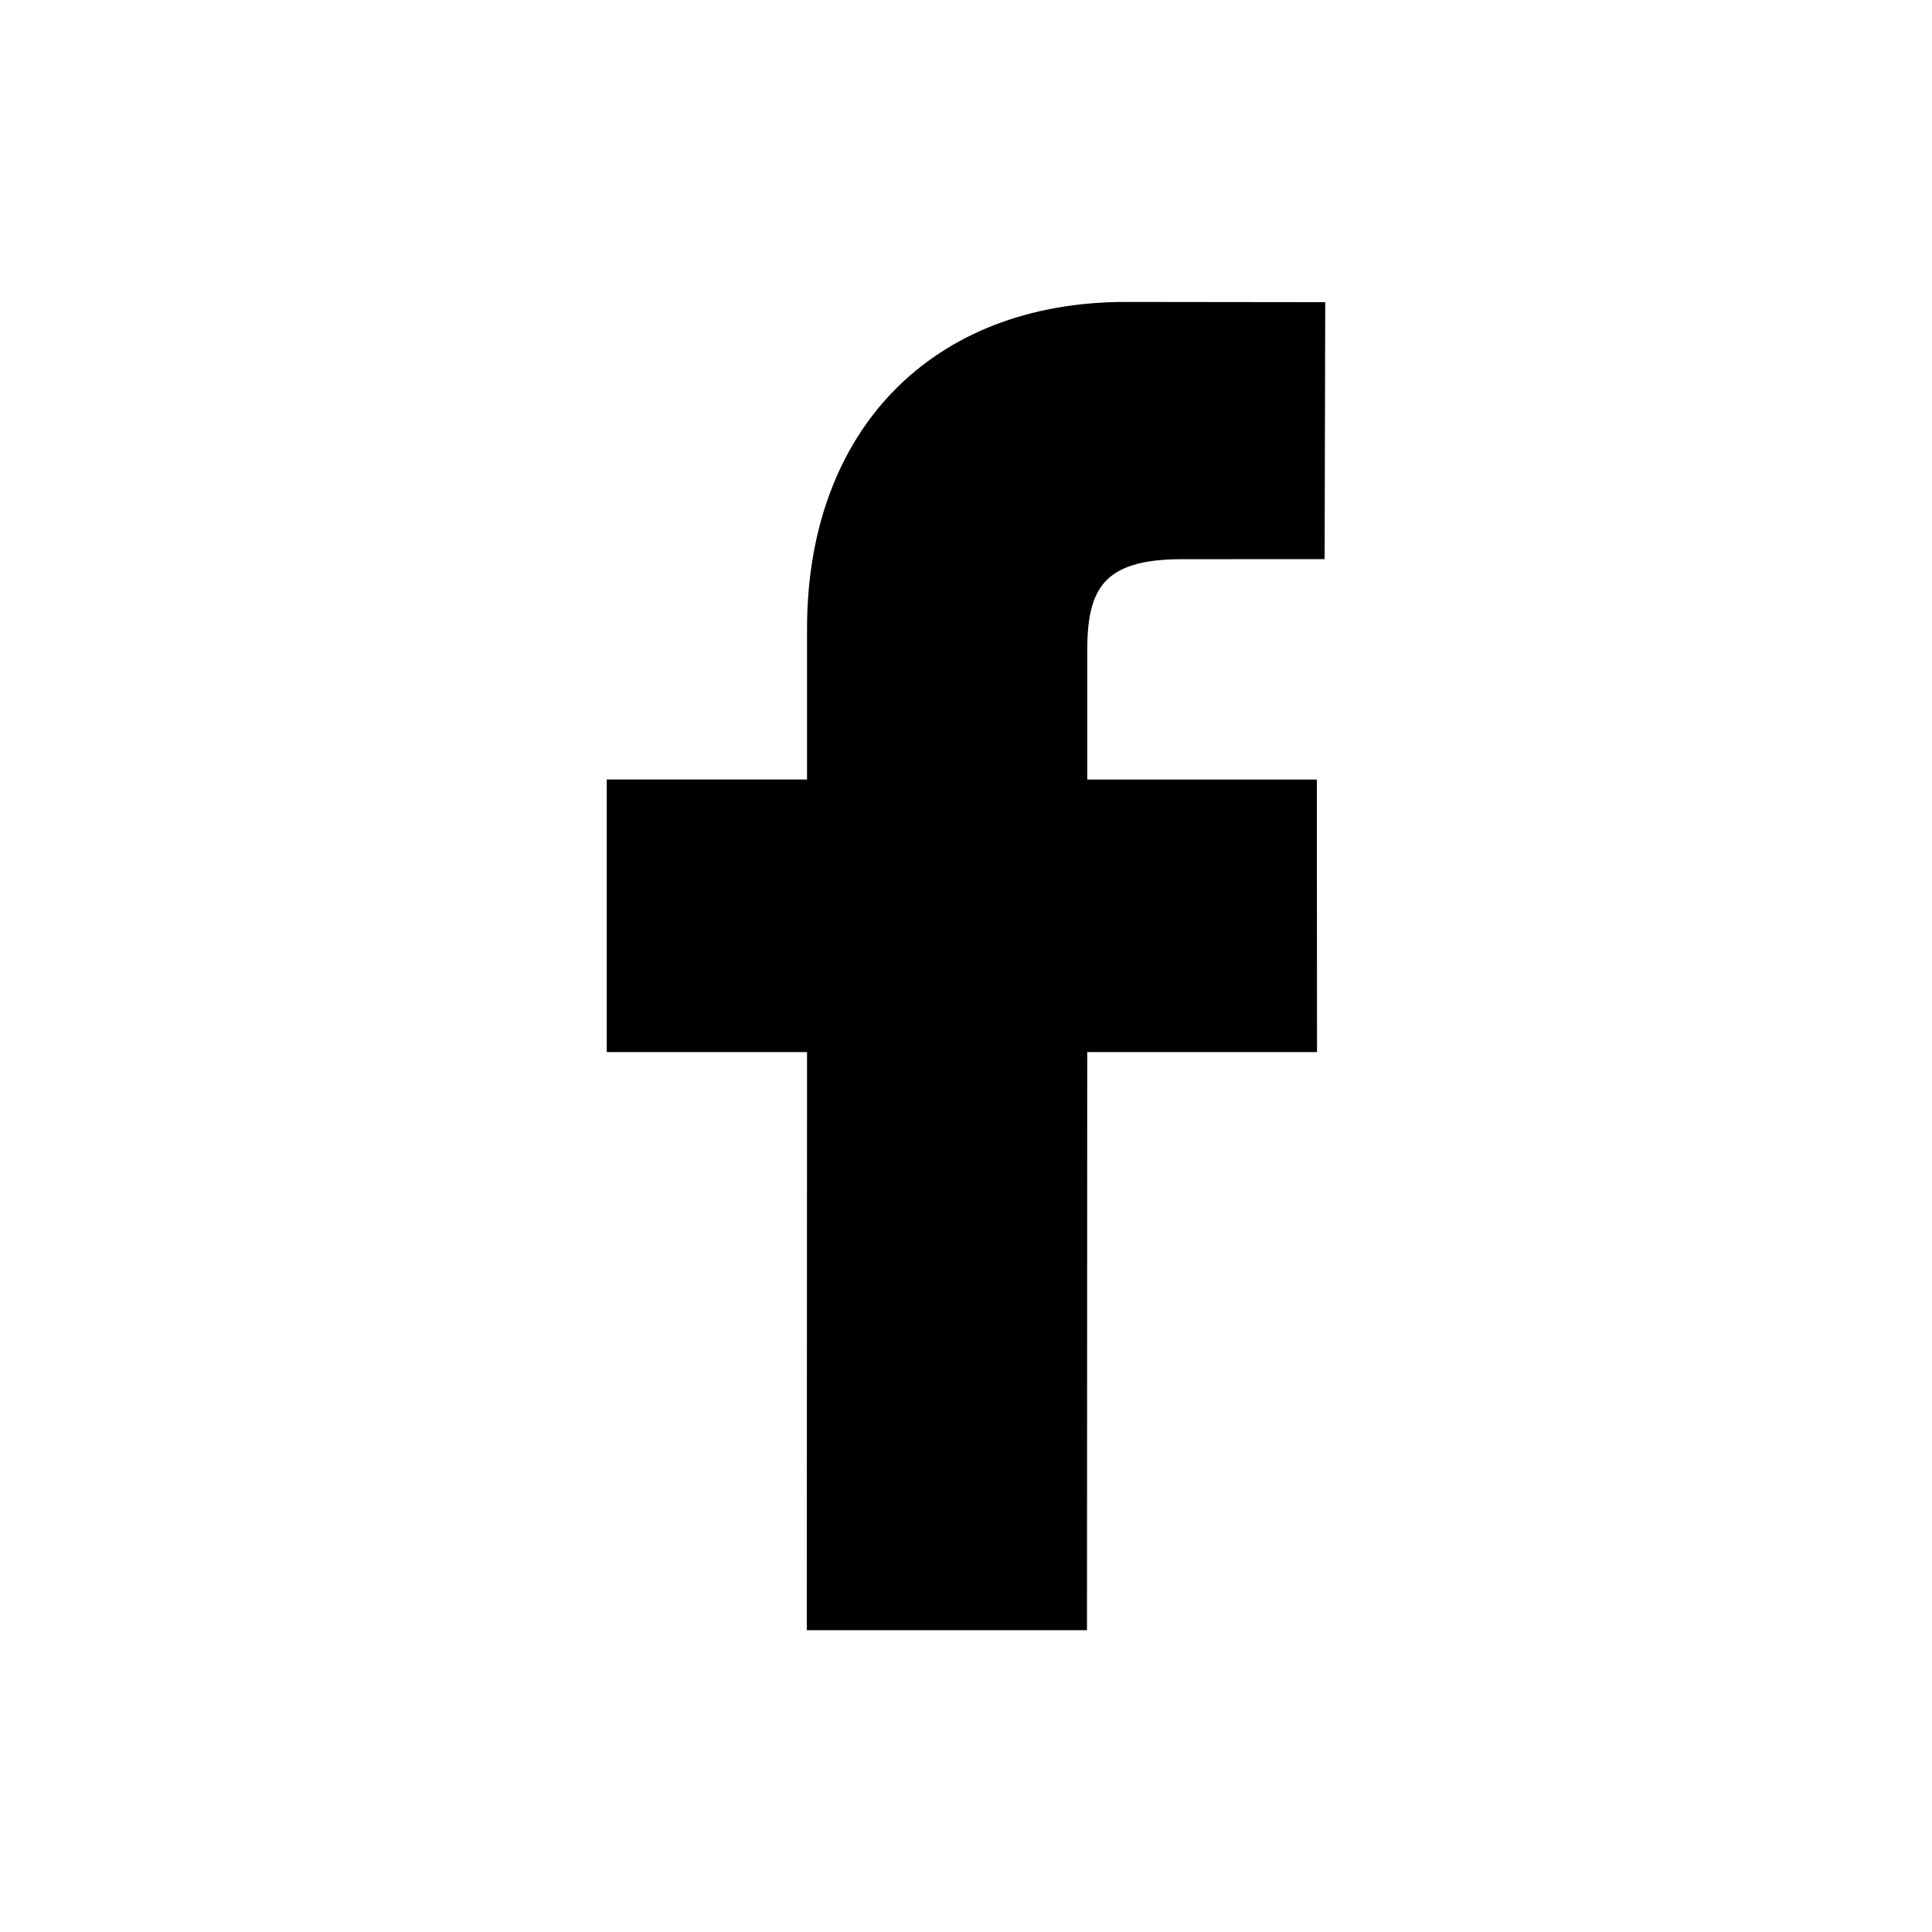
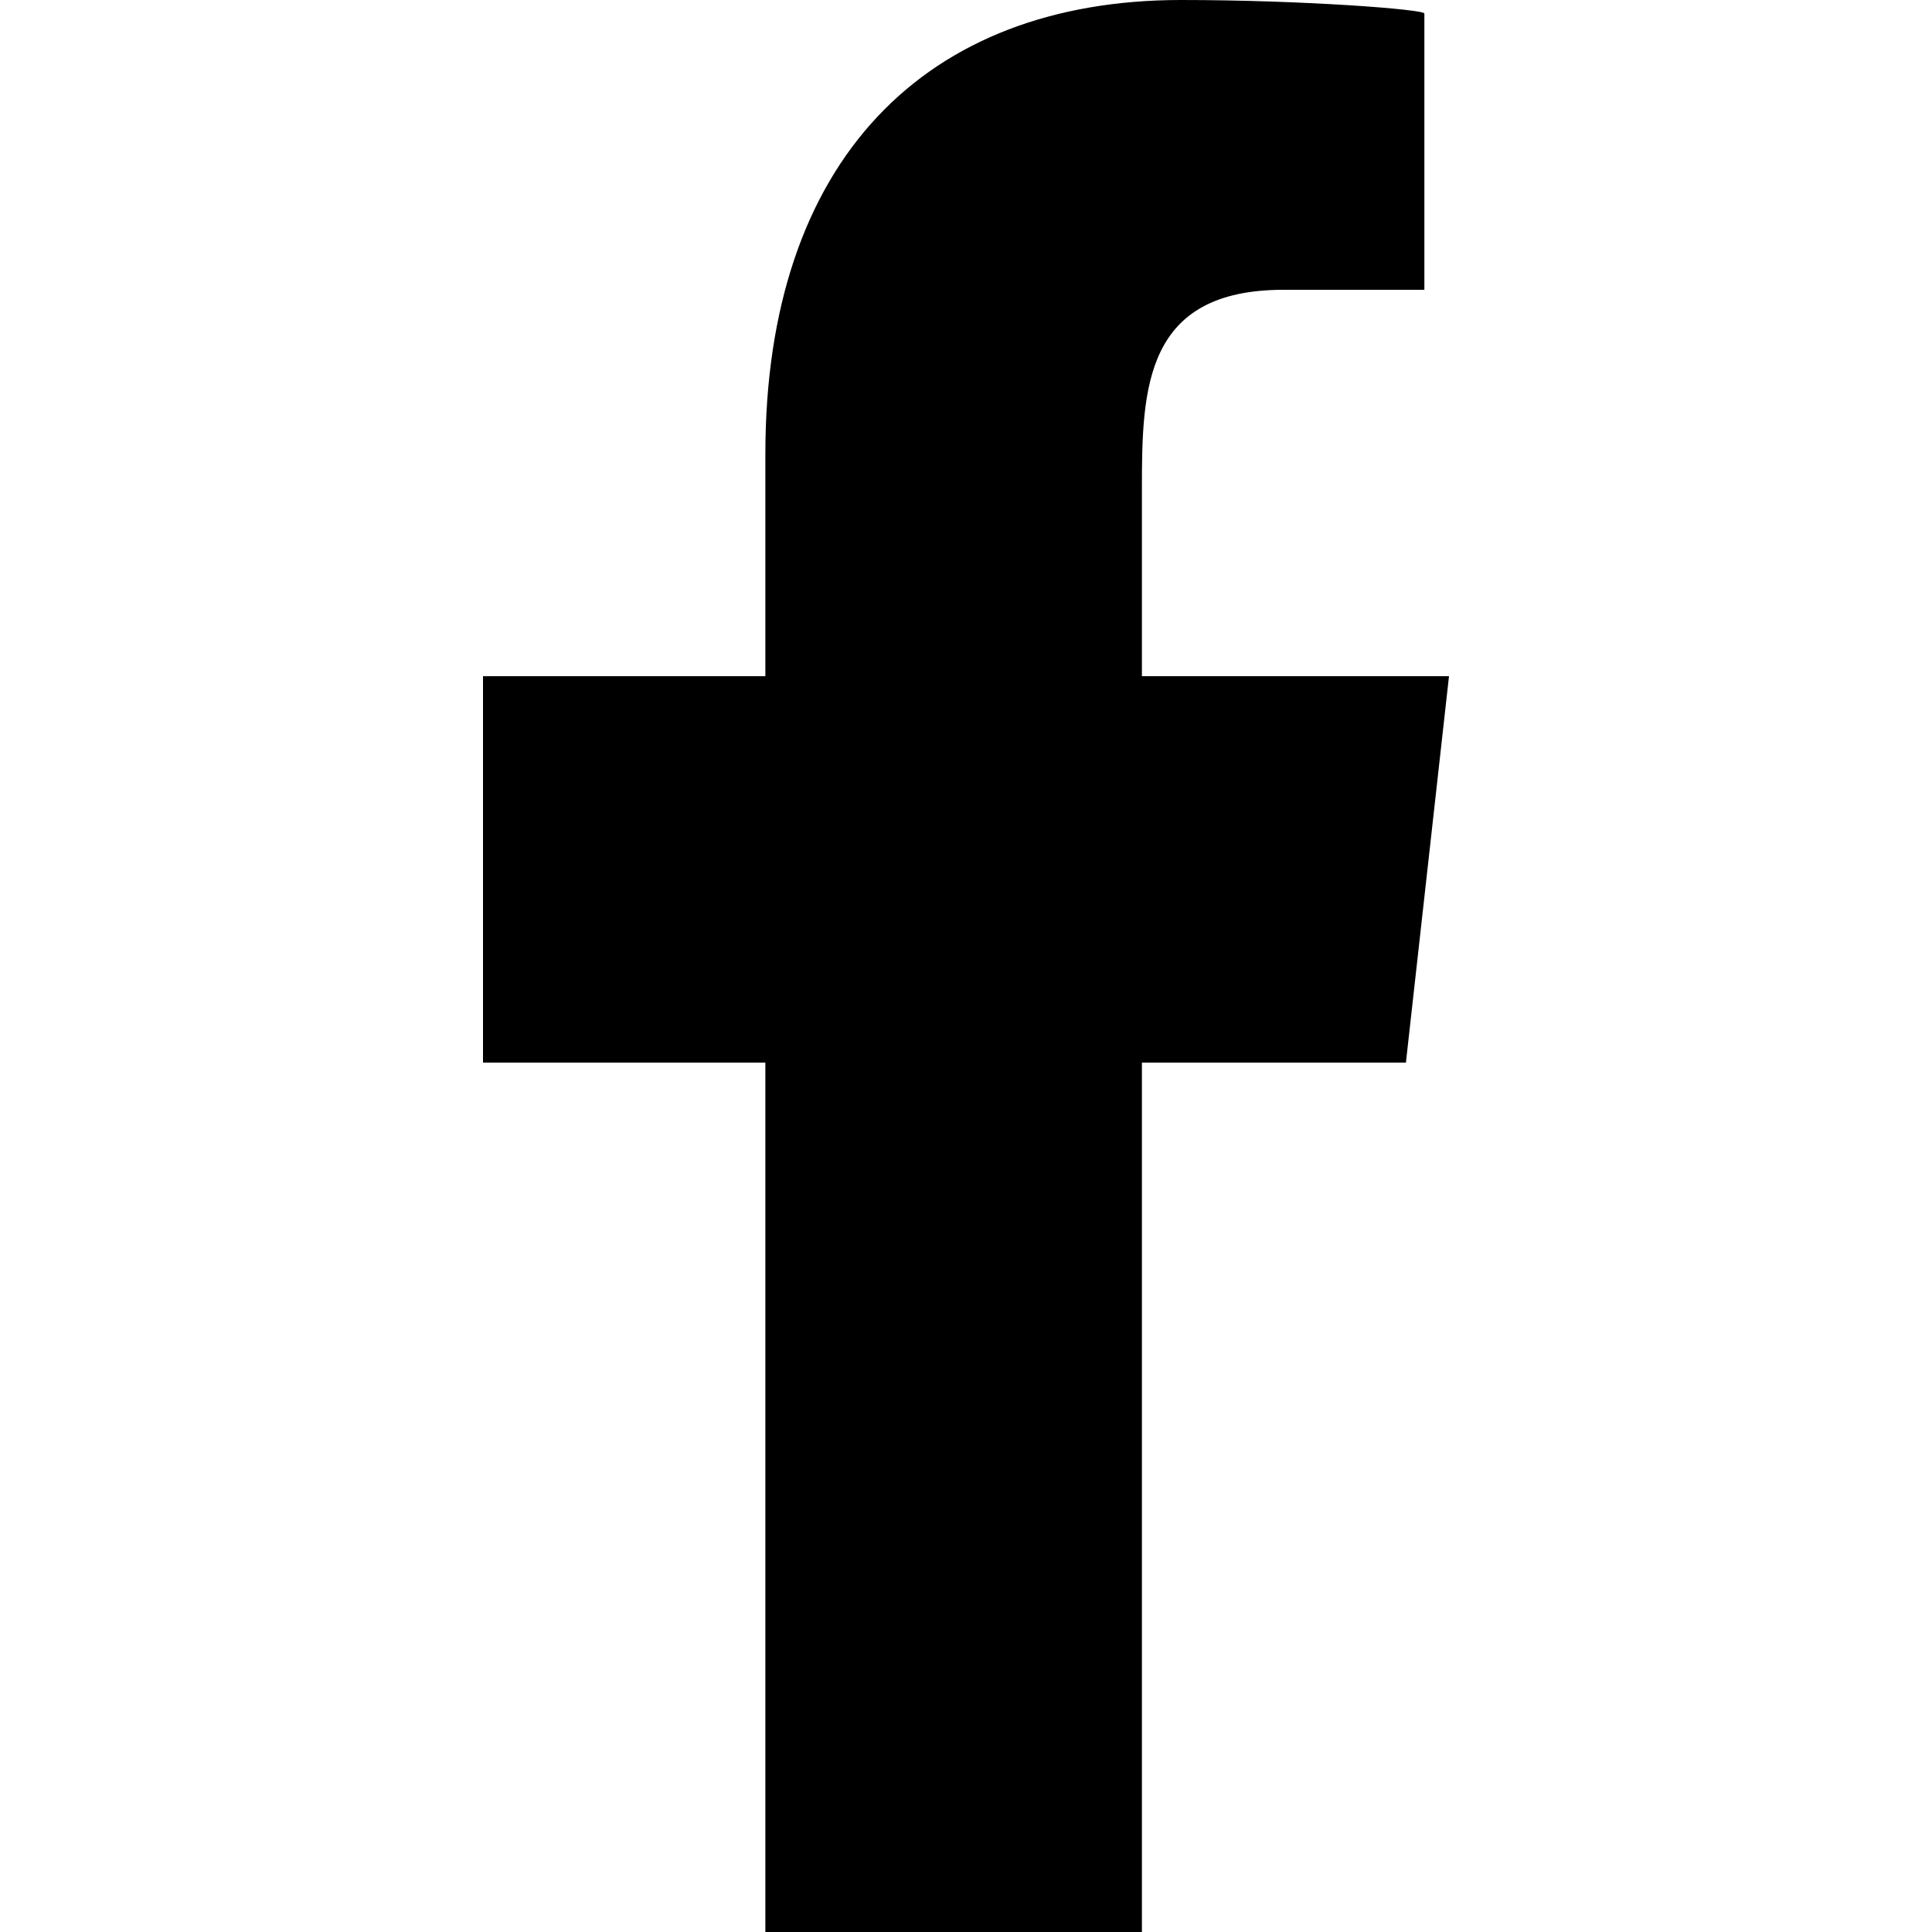
- <svg xmlns="http://www.w3.org/2000/svg" fill="#000000" width="800px" height="800px" viewBox="0 0 32 32">
-   <path d="M21.95 5.005l-3.306-.004c-3.206 0-5.277 2.124-5.277 5.415v2.495H10.05v4.515h3.317l-.004 9.575h4.641l.004-9.575h3.806l-.003-4.514h-3.803v-2.117c0-1.018.241-1.533 1.566-1.533l2.366-.001.01-4.256z" />
+ <svg xmlns="http://www.w3.org/2000/svg" width="800px" height="800px" viewBox="-5 0 20 20" version="1.1">
+   <g id="Page-1" stroke="none" stroke-width="1" fill="none" fill-rule="evenodd">
+     <g id="Dribbble-Light-Preview" transform="translate(-385, -7399)" fill="#000000">
+       <g id="icons" transform="translate(56, 160)">
+         <path d="M335.821,7259 L335.821,7250 L338.554,7250 L339,7246 L335.821,7246 L335.821,7244.052 C335.821,7243.022 335.848,7242 337.287,7242 L338.745,7242 L338.745,7239.14 C338.745,7239.097 337.492,7239 336.226,7239 C333.58,7239 331.923,7240.657 331.923,7243.7 L331.923,7246 L329,7246 L329,7250 L331.923,7250 L331.923,7259 L335.821,7259 Z" id="facebook-[#176]">
+ 
+ </path>
+       </g>
+     </g>
+   </g>
</svg>
